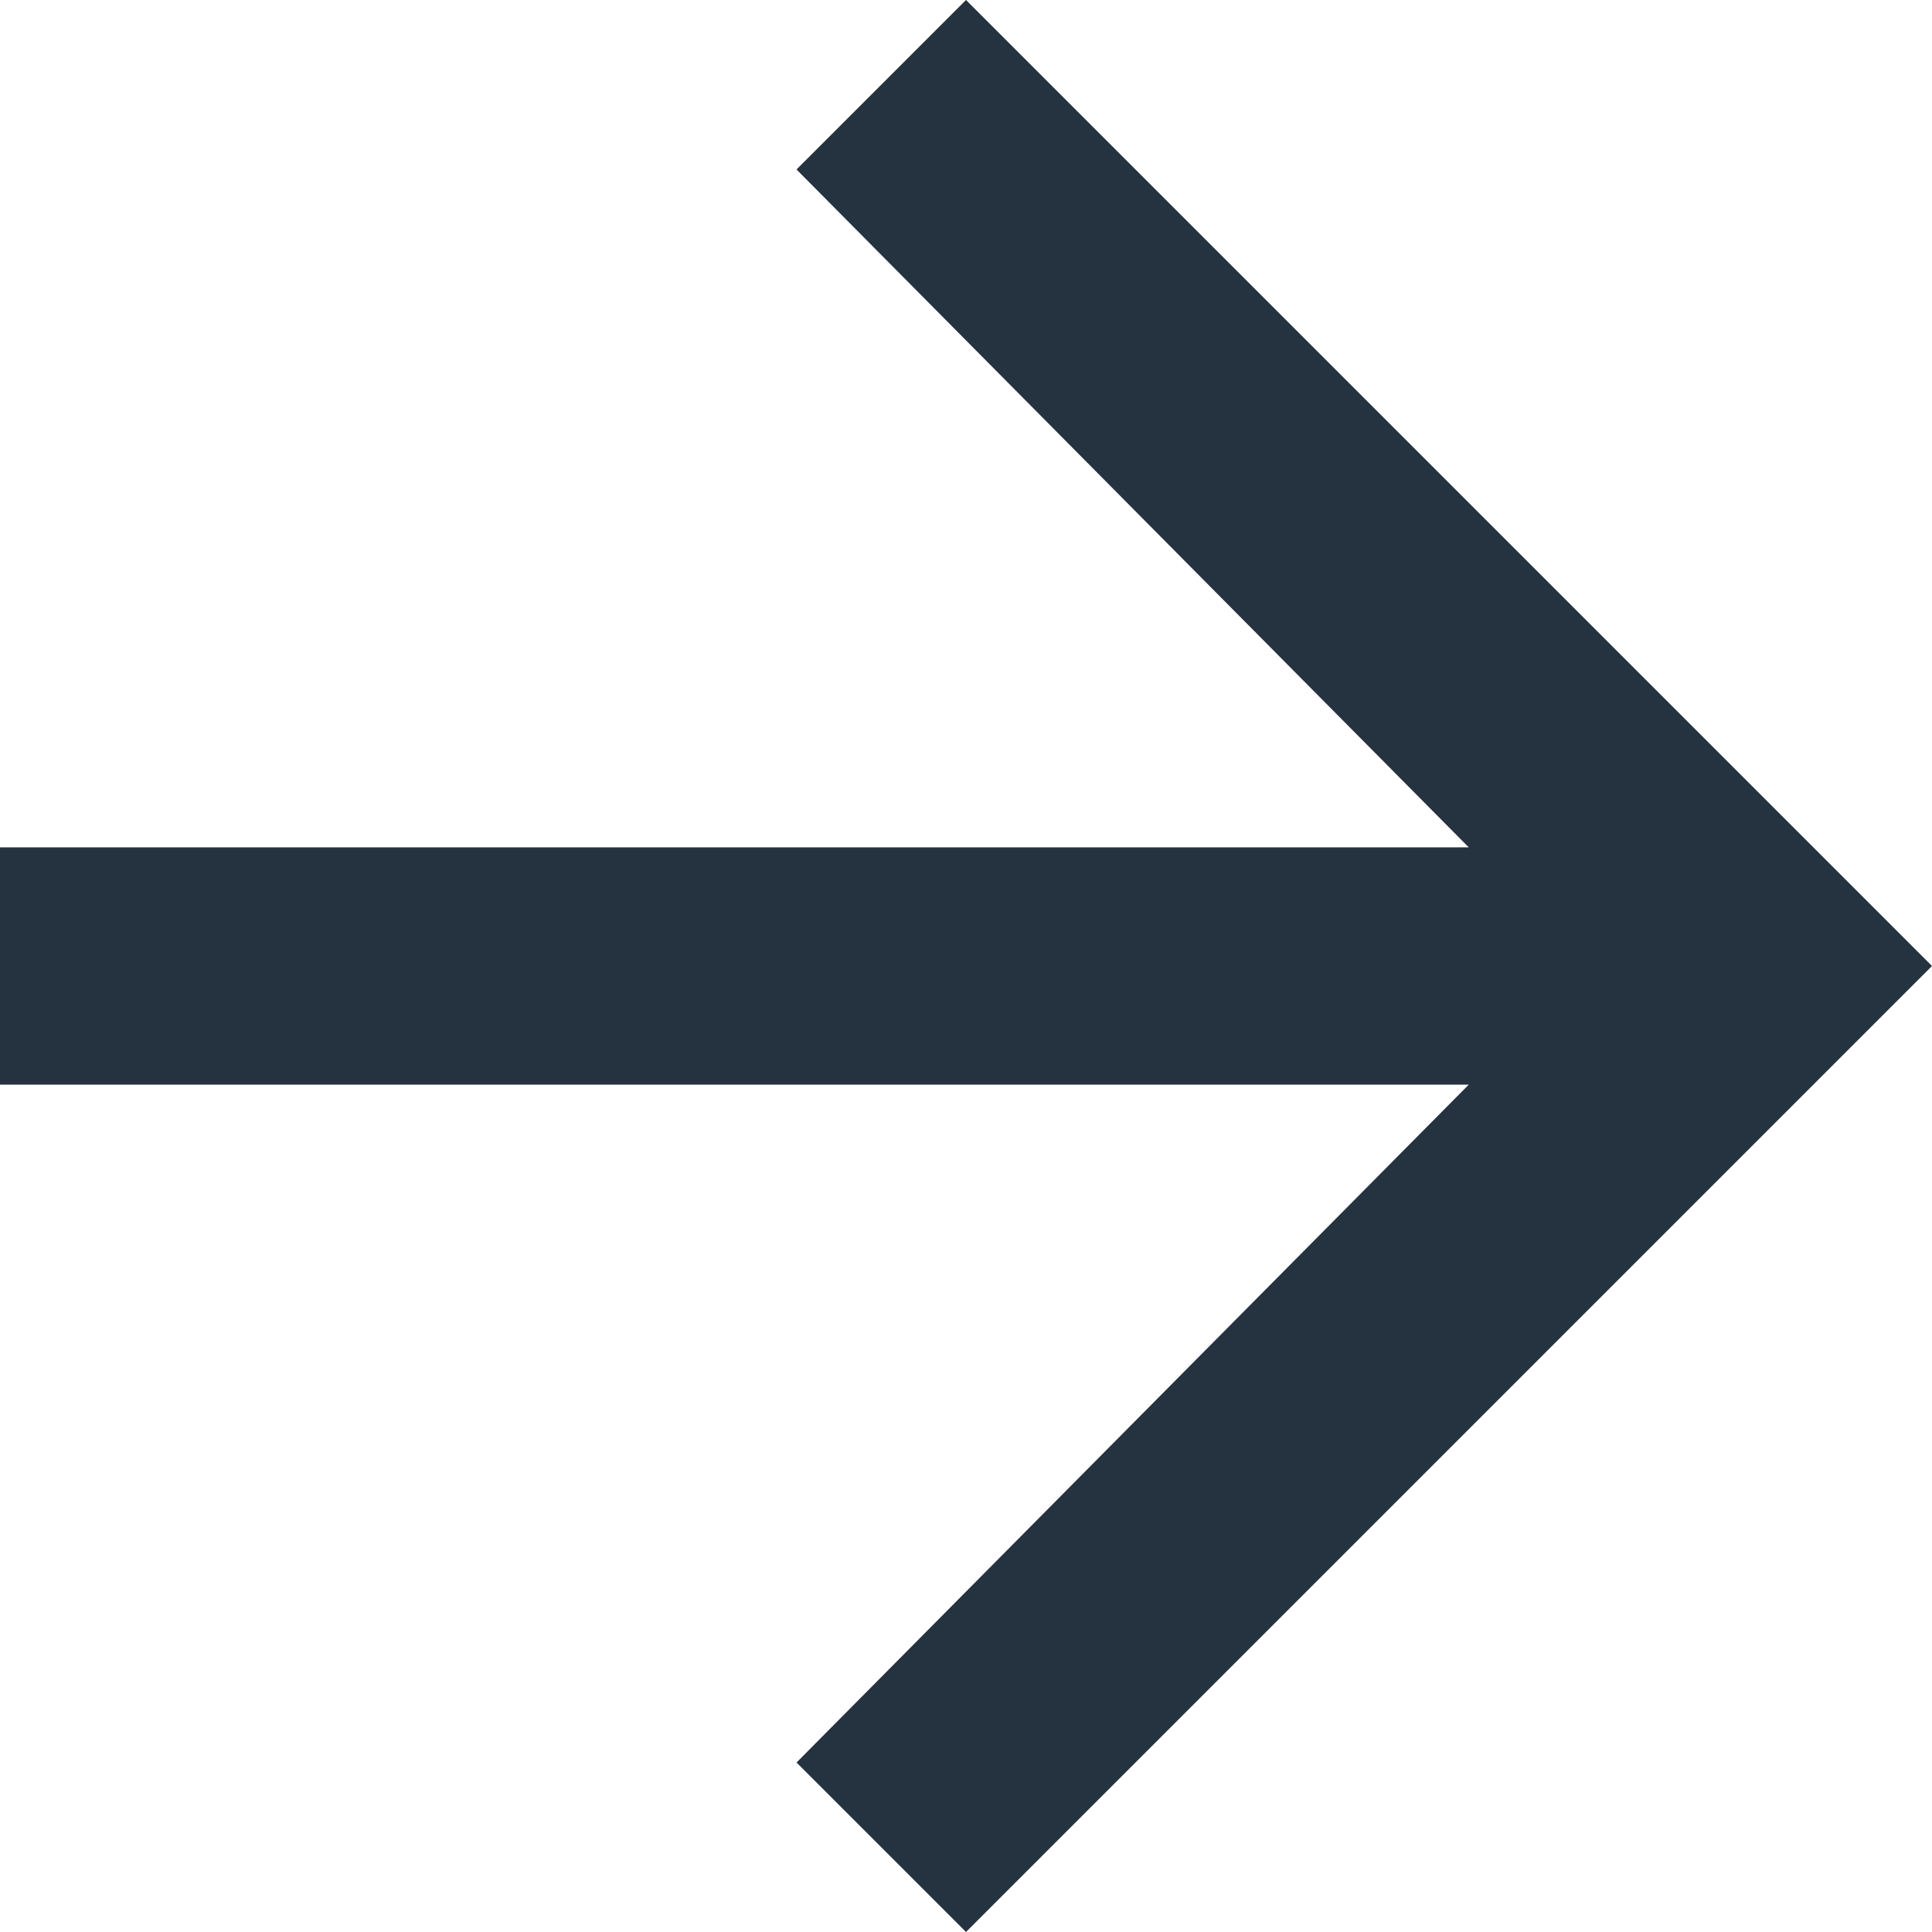
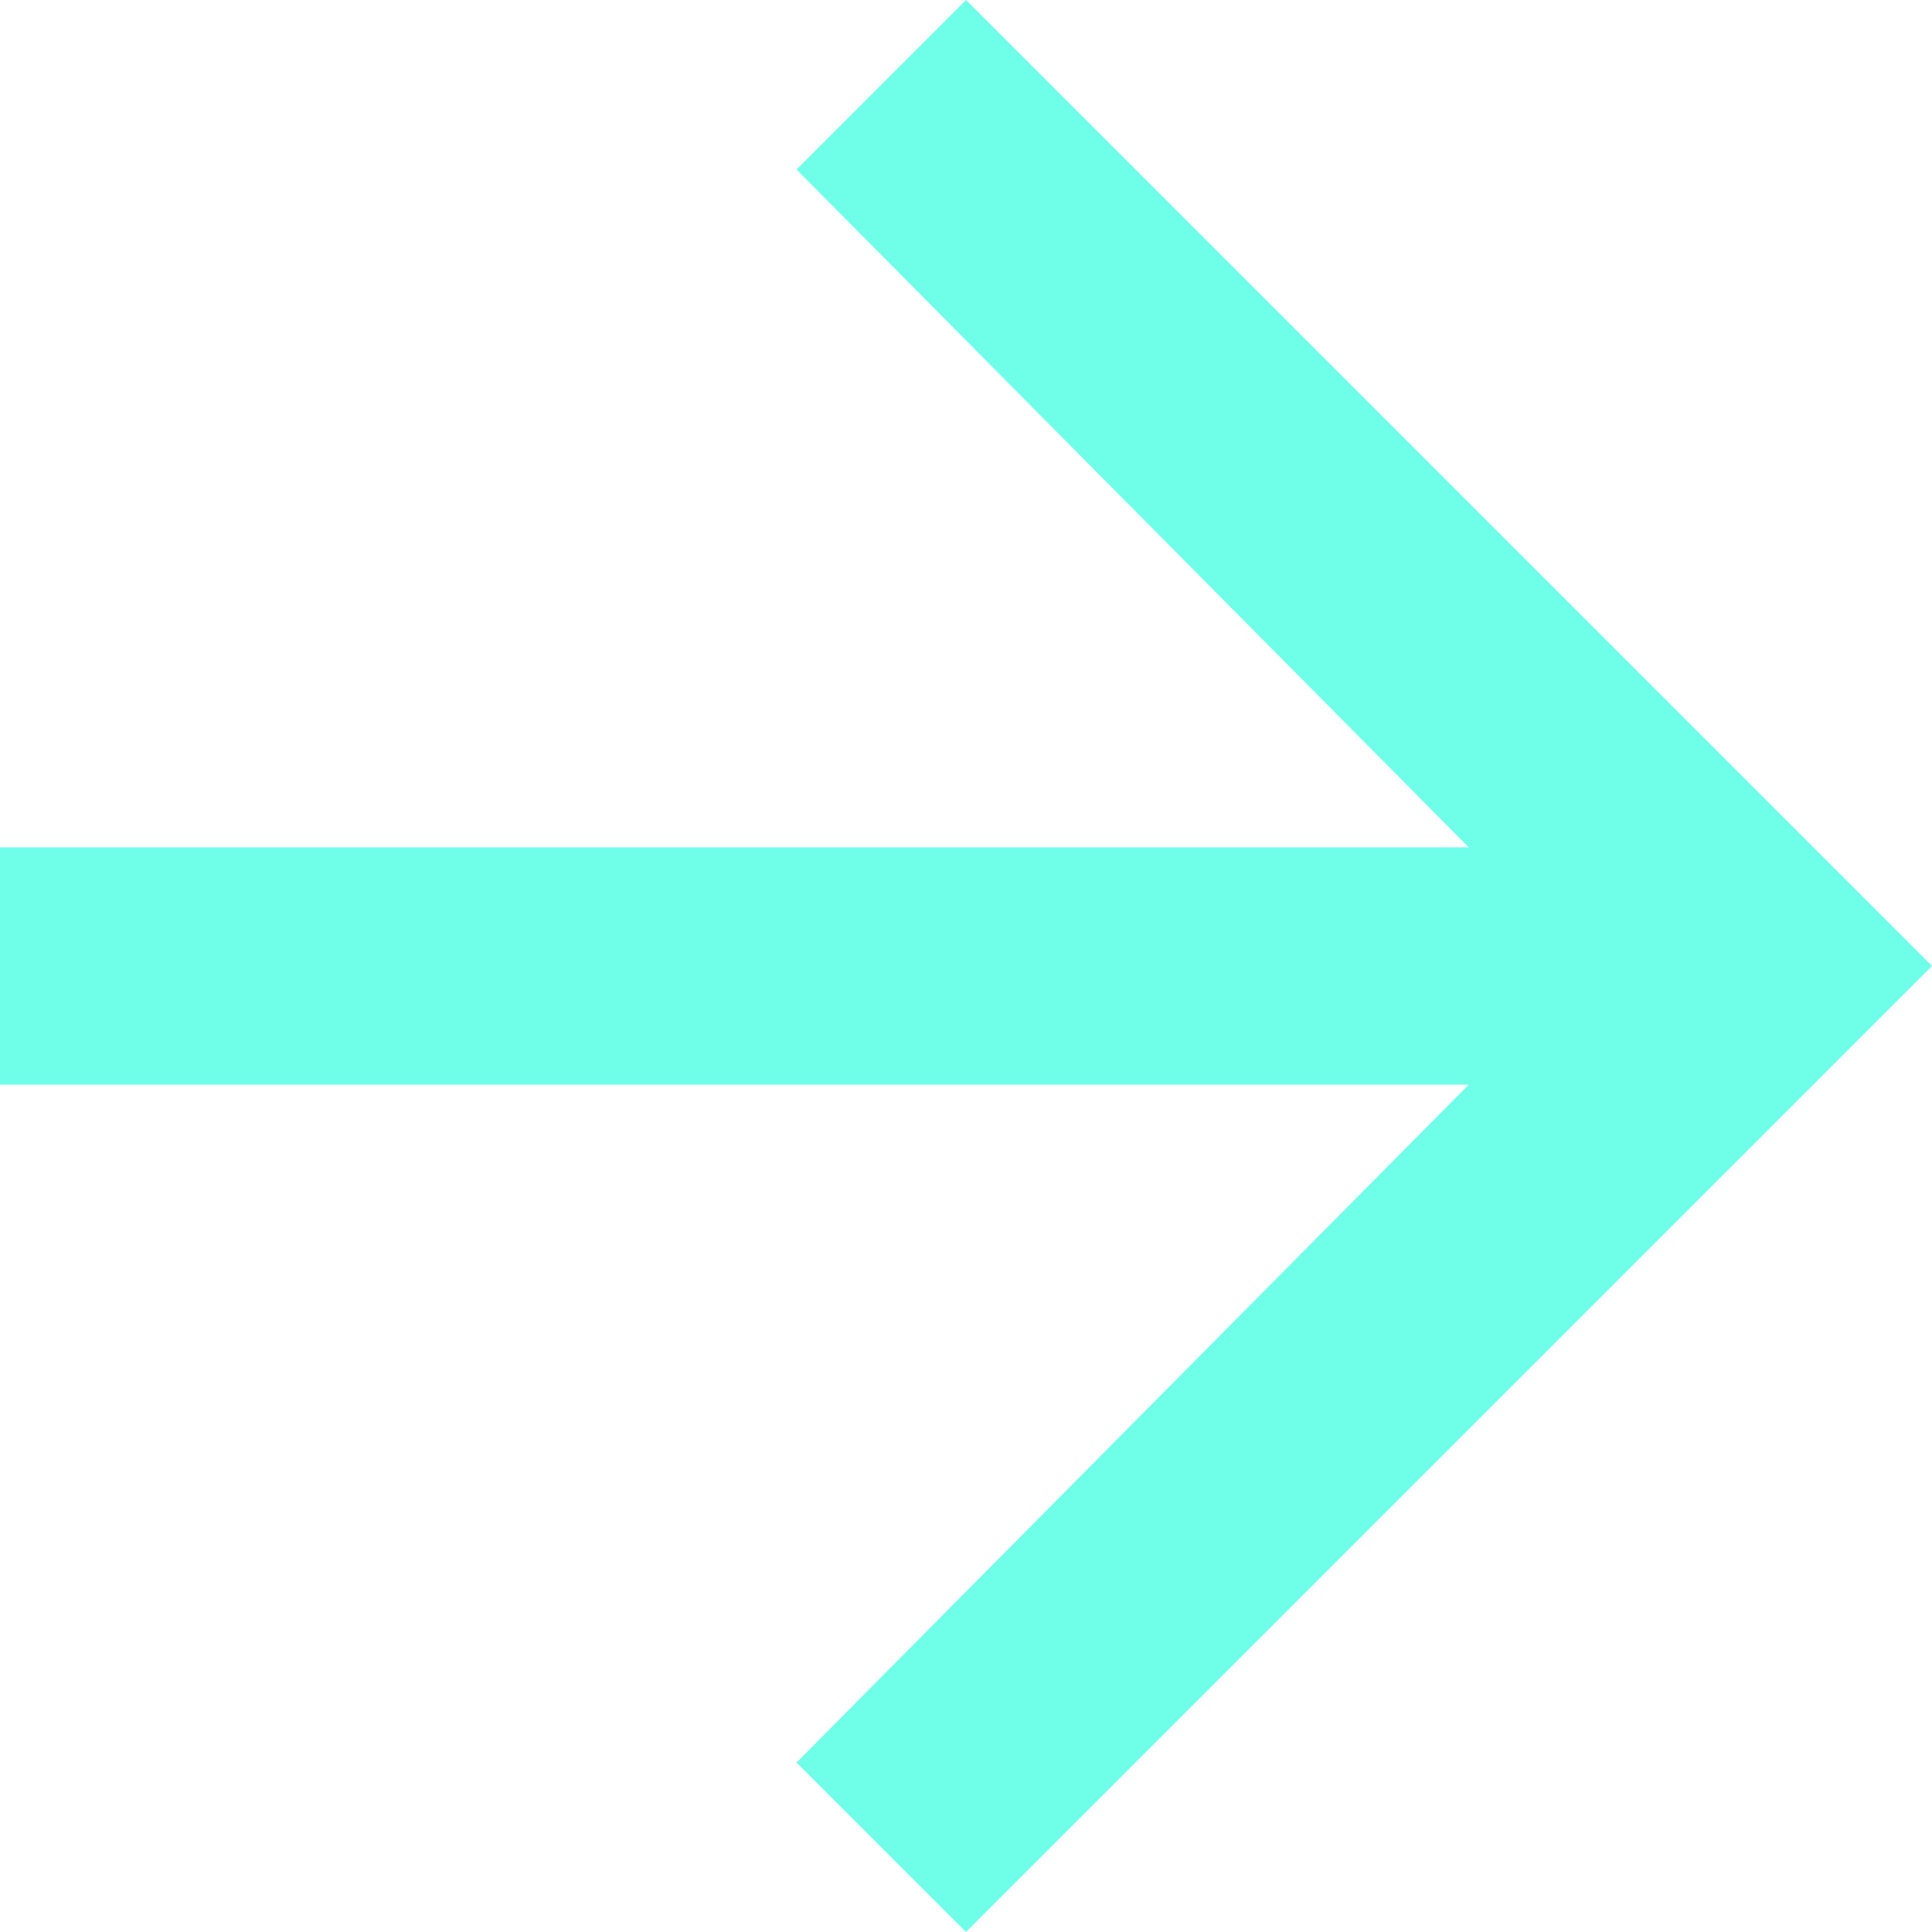
<svg xmlns="http://www.w3.org/2000/svg" width="200" height="200" viewBox="0 0 200 200">
-   <polygon fill="#253240" fill-rule="evenodd" points="753 1465 853 1565 753 1665 735.456 1647.456 805.047 1577.281 653 1577.281 653 1552.719 805.047 1552.719 735.456 1482.544" transform="translate(-653 -1465)" />
+   <polygon fill="#6FFFE9" fill-rule="evenodd" points="100 0 200 100 100 200 82.456 182.456 152.047 112.281 0 112.281 0 87.719 152.047 87.719 82.456 17.544" />
</svg>
